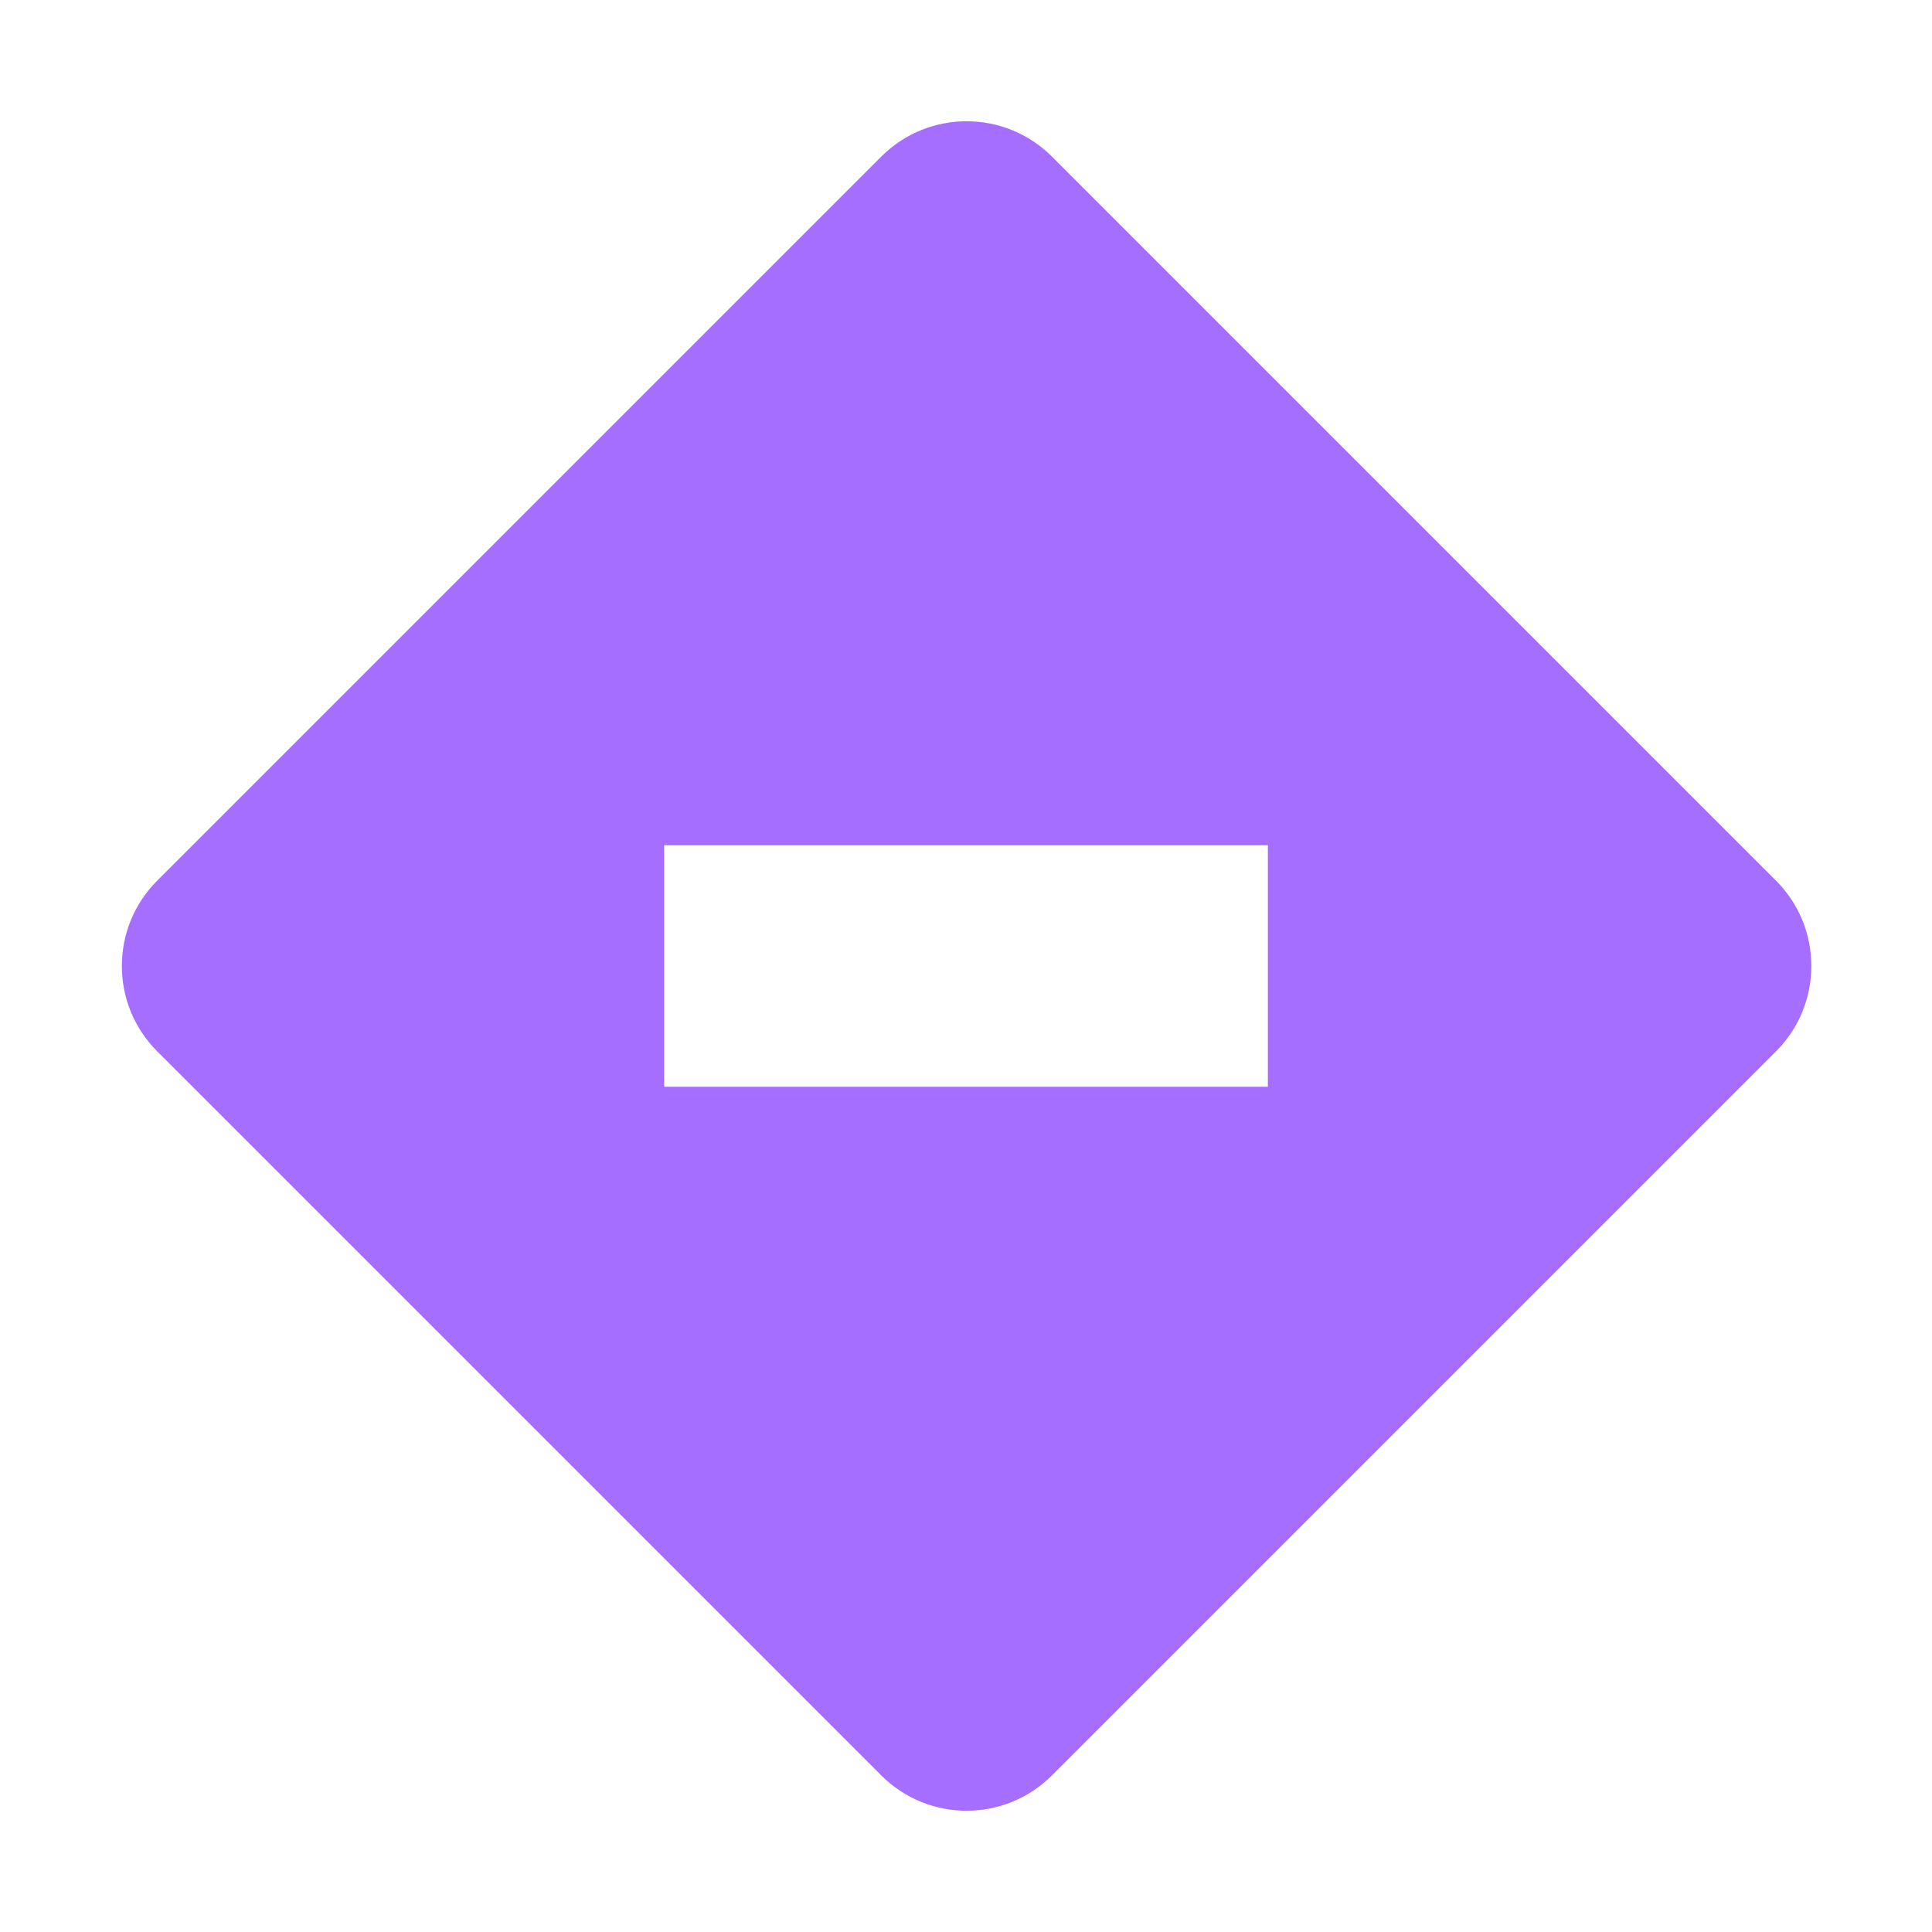
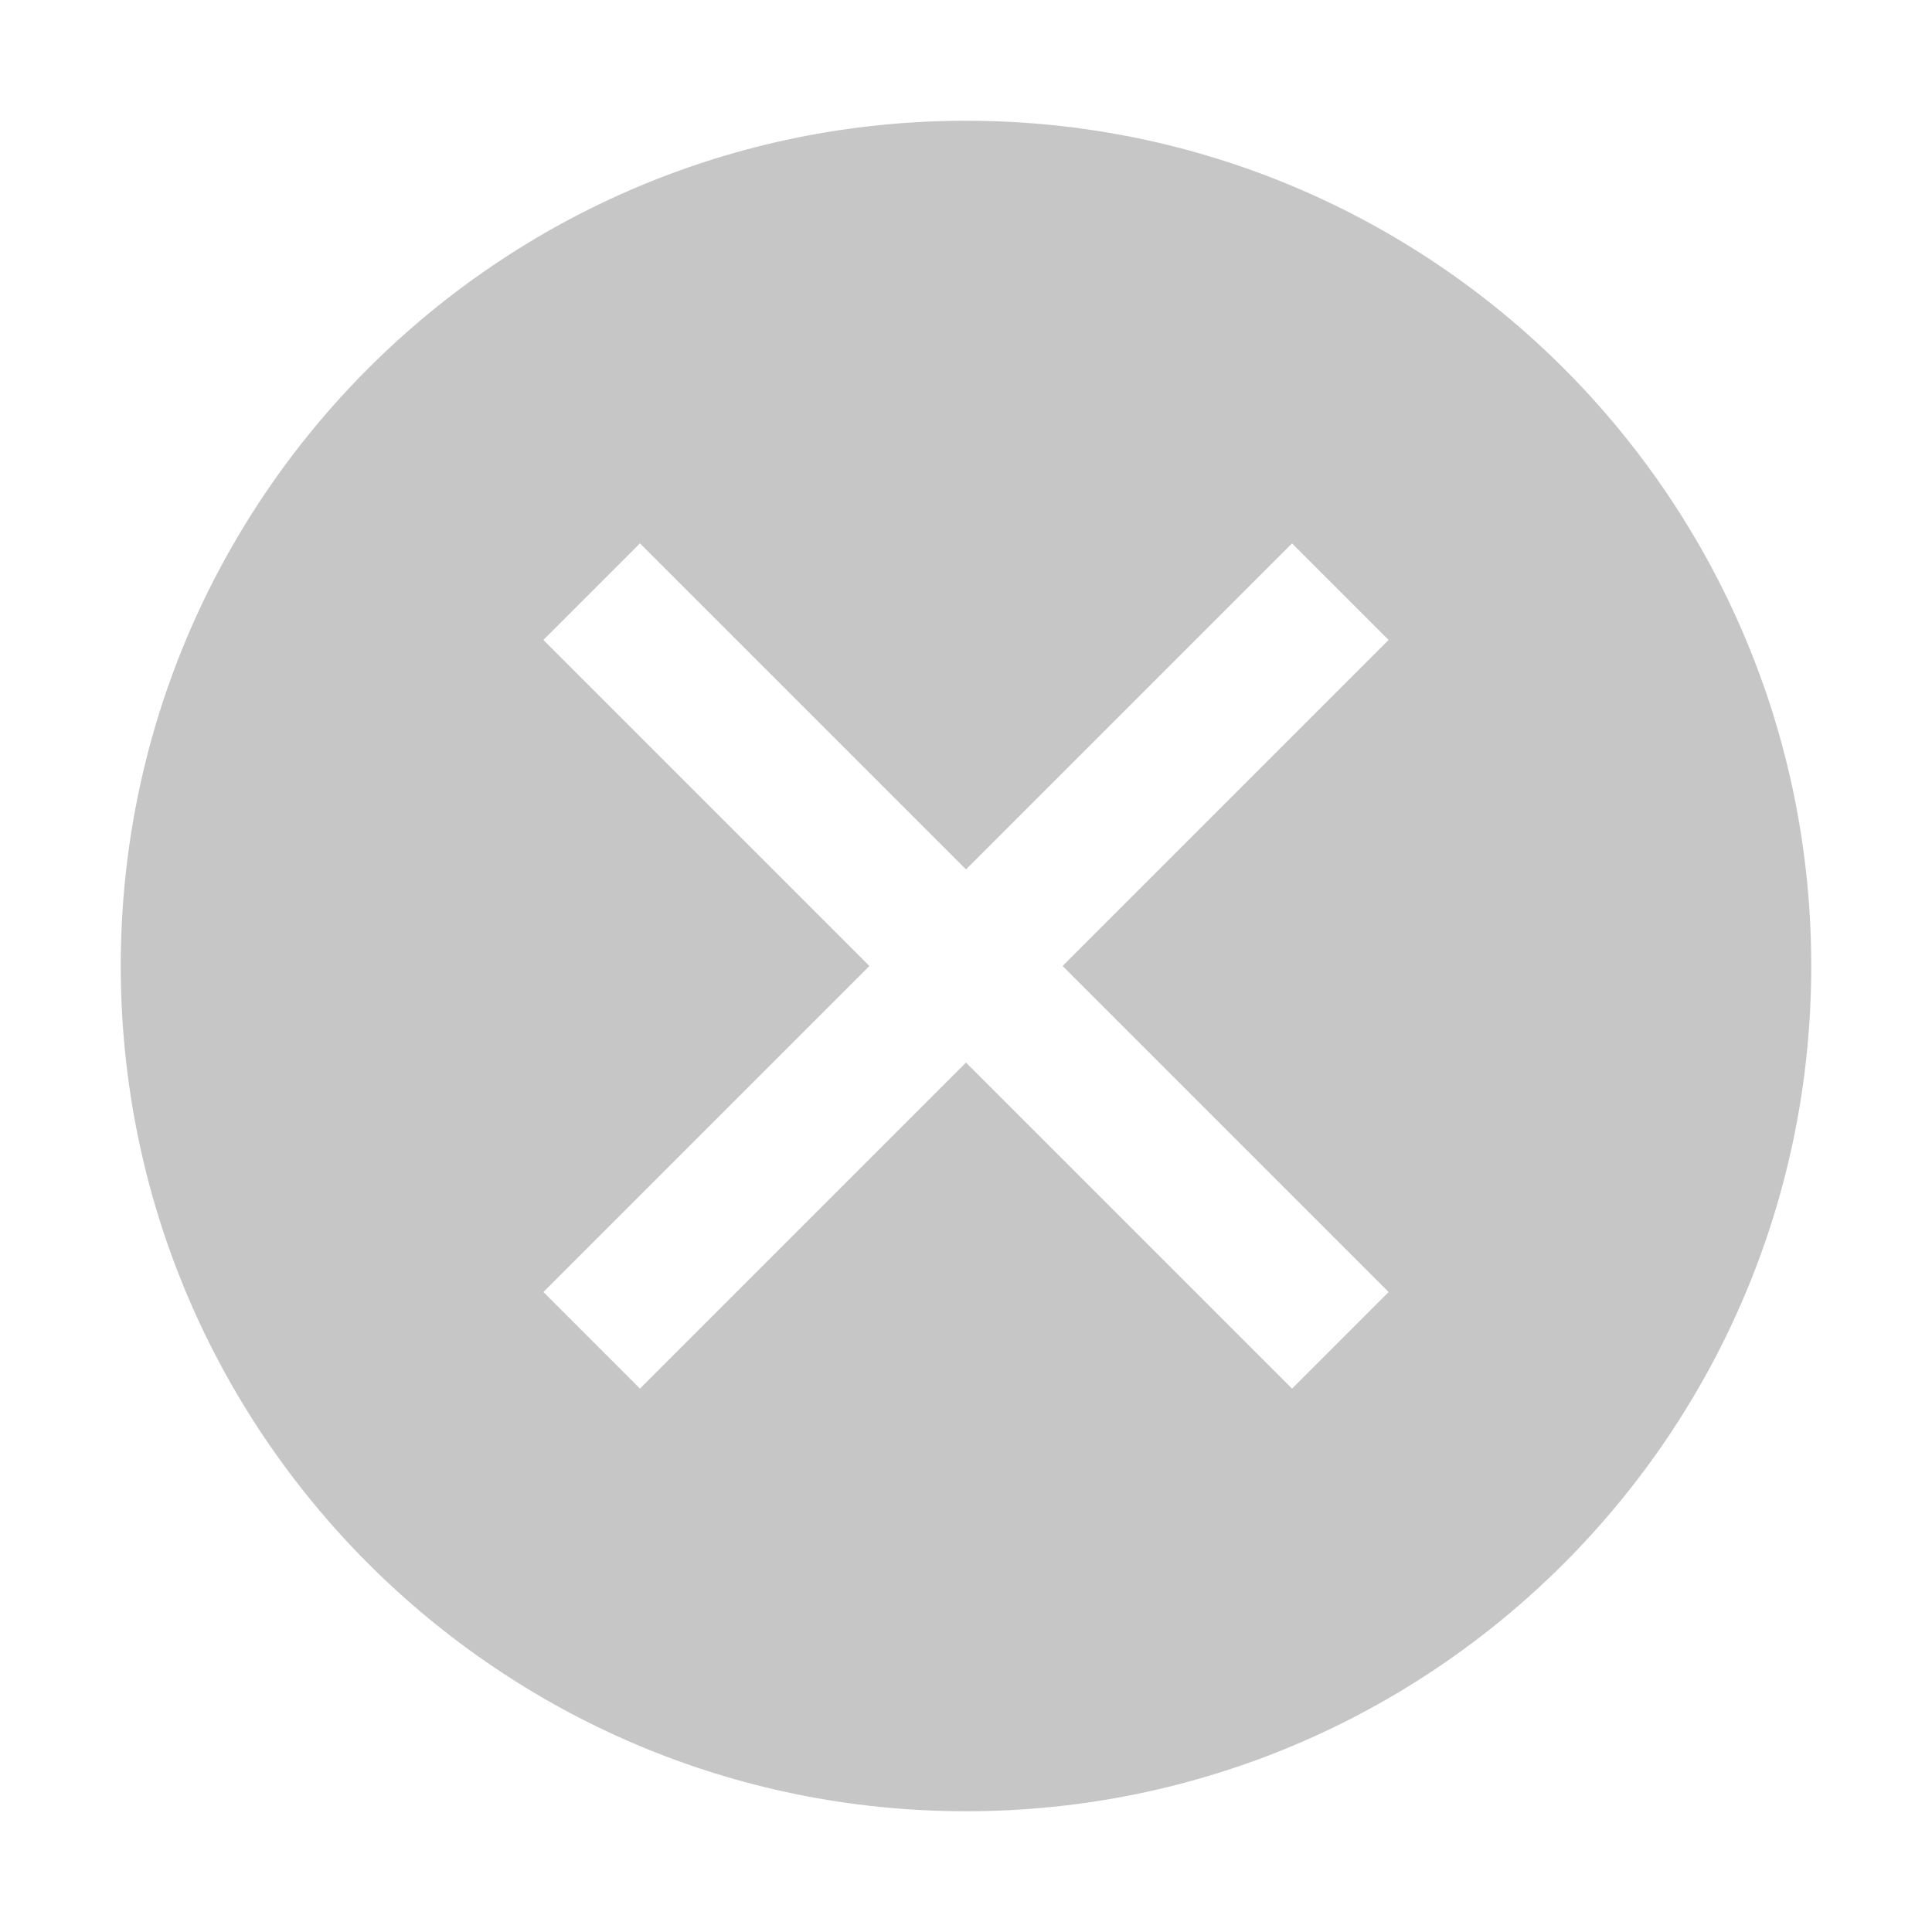
<svg xmlns="http://www.w3.org/2000/svg" id="icons" viewBox="0 0 32 32">
  <g>
-     <path d="M29.42,14.59l-12-12a2,2,0,0,0-2.82,0l-12,12a2,2,0,0,0,0,2.82l12,12a2,2,0,0,0,2.82,0l12-12a2,2,0,0,0,0-2.82ZM21,18H11V14H21Z" fill="#a56eff" />
-     <rect x="11" y="14" width="10" height="4" fill="none" />
+     <path d="M16,2A14,14,0,1,0,30,16,14,14,0,0,0,16,2Zm5.4,21L16,17.6,10.6,23,9,21.4,14.4,16,9,10.6,10.6,9,16,14.4,21.4,9,23,10.6,17.6,16,23,21.4Z" fill="#c6c6c6" />
+     <path d="M21.4,23,16,17.6,10.6,23,9,21.4,14.4,16,9,10.6,10.6,9,16,14.4,21.4,9,23,10.6,17.6,16,23,21.4Z" fill="none" />
  </g>
</svg>
